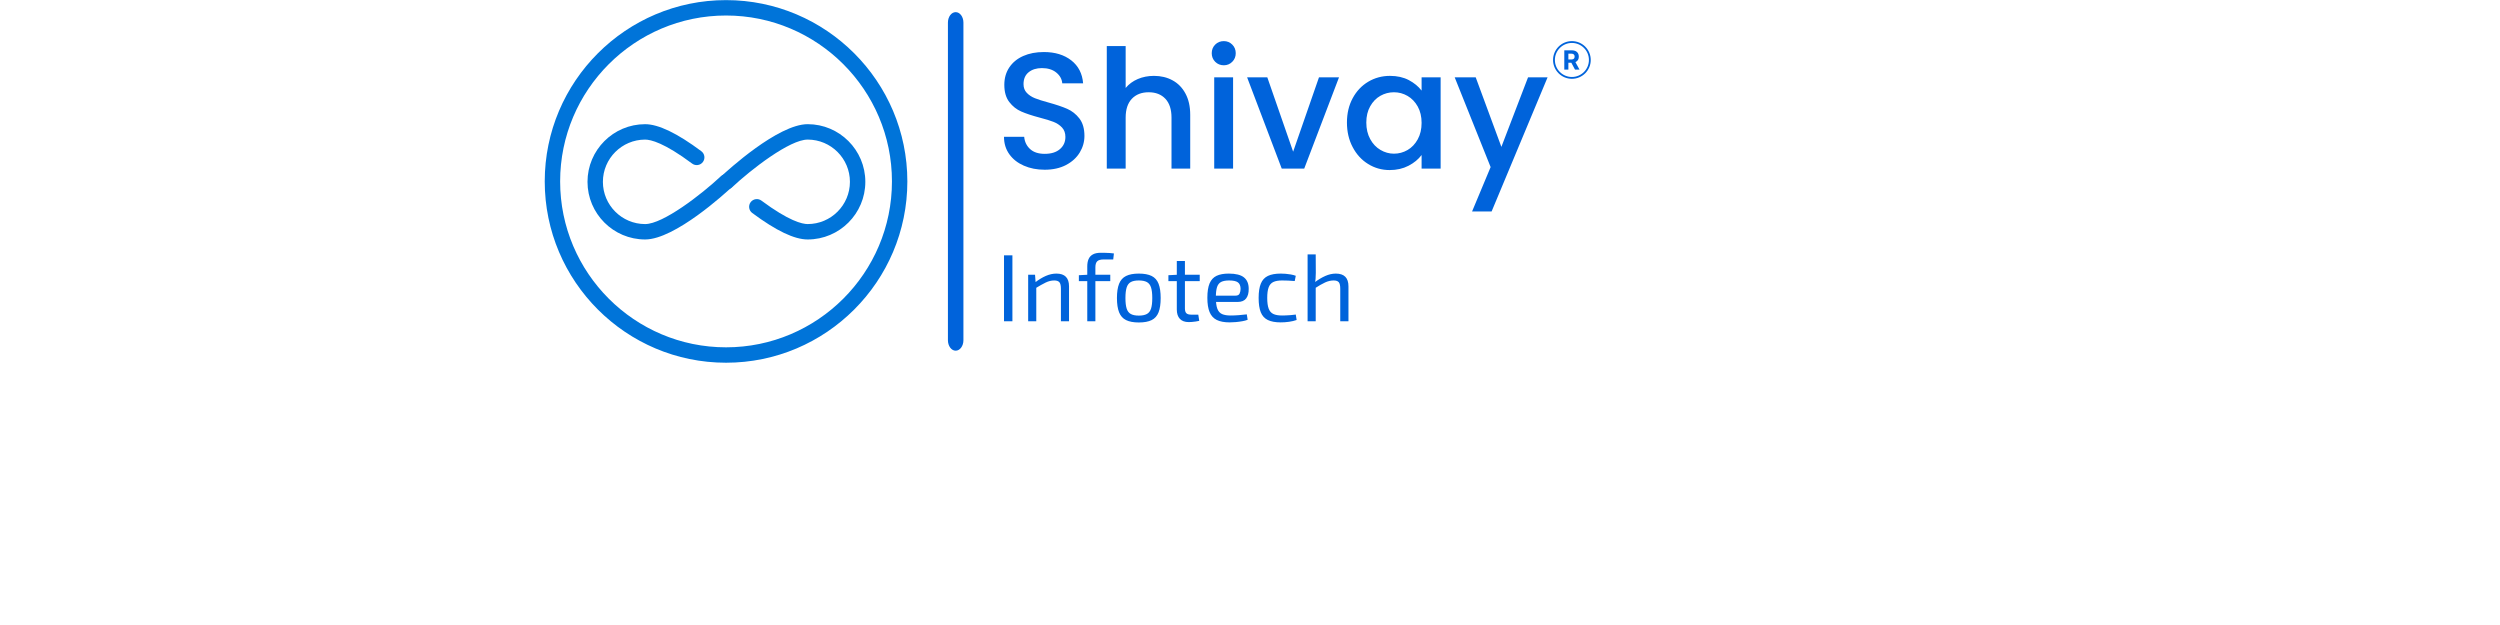
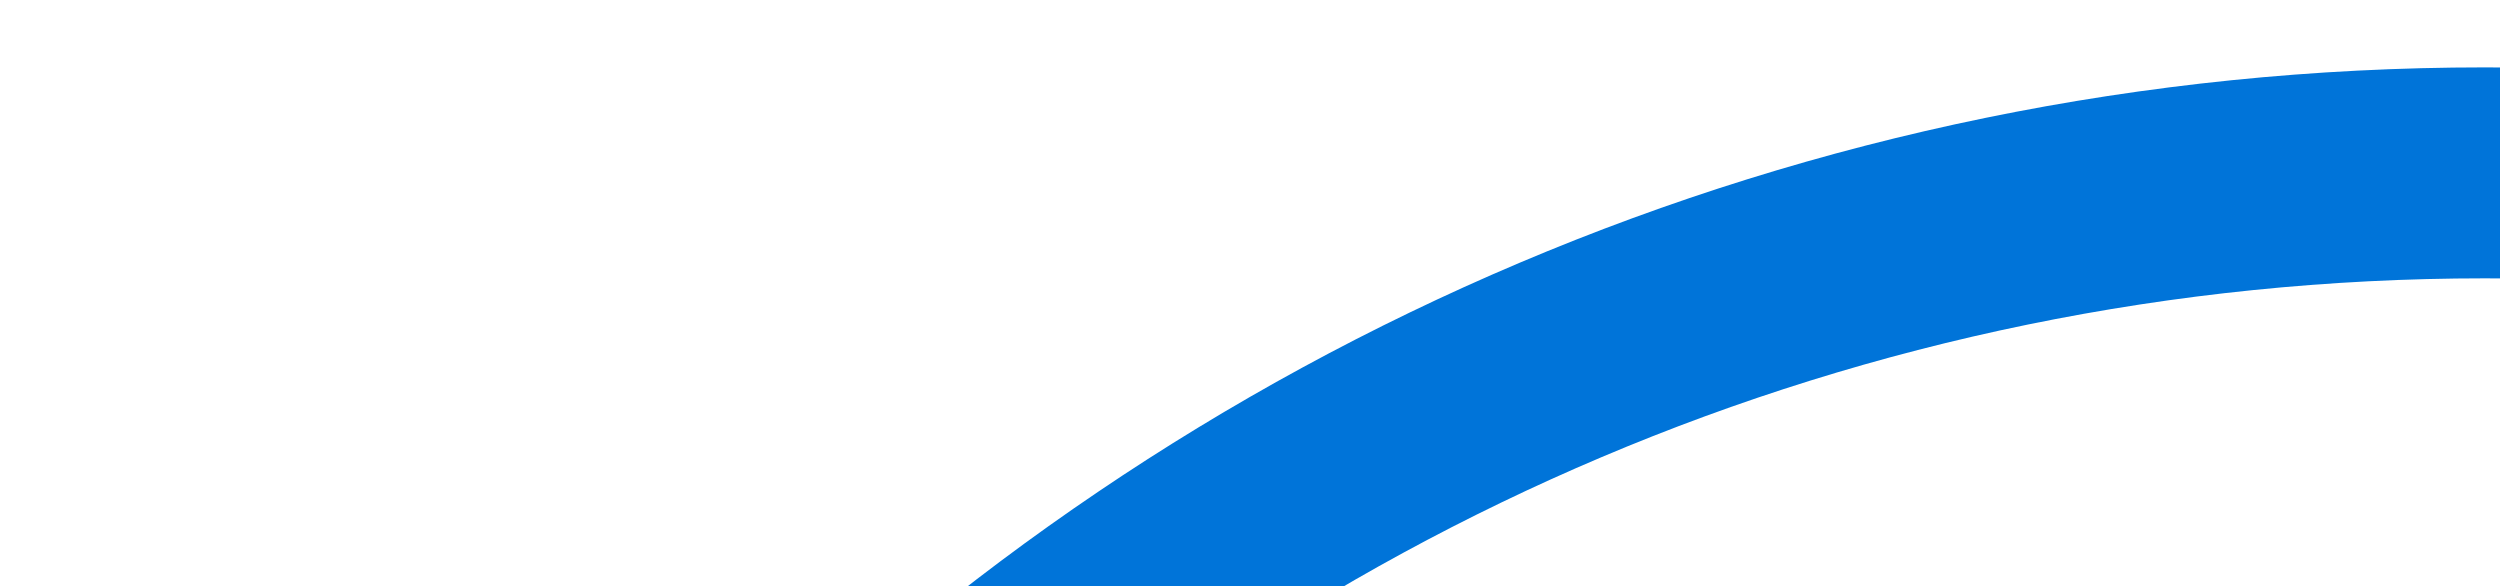
- <svg xmlns="http://www.w3.org/2000/svg" version="1.1" width="800" height="200" viewBox="0 0 1000 345">
+ <svg xmlns="http://www.w3.org/2000/svg" version="1.1" width="235" height="55" viewBox="0 0 235 55">
  <g transform="matrix(1,0,0,1,-0.605646,0.1408205)">
-     <svg viewBox="0 0 396 137" data-background-color="#ffffff" preserveAspectRatio="xMidYMid meet" height="200" width="800">
+     <svg viewBox="0 0 235 55" data-background-color="#ffffff" preserveAspectRatio="xMidYMid meet" height="200" width="800">
      <g id="tight-bounds" transform="matrix(1,0,0,1,0.2398358,-0.05592002)">
        <svg viewBox="0 0 395.52 137.112" height="137.112" width="395.52">
          <g>
            <svg viewBox="0 0 705.092 244.429" height="137.112" width="395.52">
              <g>
                <rect width="10.447" height="228.203" x="271.778" y="8.113" fill="#0063db" opacity="1" stroke-width="0" stroke="transparent" fill-opacity="1" class="rect-i$-0" data-fill-palette-color="primary" rx="1%" id="i$-0" data-palette-color="#0063db" />
              </g>
              <g transform="matrix(1,0,0,1,309.5716,27.12992)">
                <svg viewBox="0 0 395.52 190.169" height="190.169" width="395.52">
                  <g id="textblocktransform">
                    <svg viewBox="0 0 395.52 190.169" height="190.169" width="395.52" id="textblock">
                      <g>
                        <svg viewBox="0 0 395.52 115.839" height="115.839" width="395.52">
                          <g transform="matrix(1,0,0,1,0,0)">
                            <svg width="395.52" viewBox="2.9 -38.5 177.234 51.45" height="115.839" data-palette-color="#0063db">
                              <g transform="matrix(1,0,0,1,0,0)">
                                <g>
                                  <svg width="4.594" viewBox="3.16 -36.36 28.68 36.36" height="5.826" data-palette-color="#0063db" id="scriptelement" x="172.144" y="-35.72">
                                    <path d="M10.85 0L3.16 0 3.16-36.36 17.51-36.36Q21.63-36.36 24.55-34.9 27.47-33.43 29-30.76 30.54-28.09 30.54-24.49L30.54-24.49Q30.54-20.86 28.98-18.26 27.41-15.66 24.46-14.28 21.5-12.89 17.31-12.89L17.31-12.89 7.71-12.89 7.71-19.07 16.07-19.07Q18.27-19.07 19.73-19.67 21.18-20.28 21.9-21.48 22.62-22.69 22.62-24.49L22.62-24.49Q22.62-26.3 21.9-27.54 21.18-28.78 19.72-29.43 18.25-30.08 16.03-30.08L16.03-30.08 10.85-30.08 10.85 0ZM14.51-16.55L22.8-16.55 31.84 0 23.35 0 14.51-16.55Z" opacity="1" transform="matrix(1,0,0,1,0,0)" fill="#0063db" class="undefined-123" id="av-123" />
                                  </svg>
                                </g>
                              </g>
                              <path d="M168.747-32.807C168.747-35.951 171.296-38.5 174.441-38.5 177.585-38.5 180.134-35.951 180.134-32.807 180.134-29.663 177.585-27.114 174.441-27.114 171.296-27.114 168.747-29.663 168.747-32.807ZM174.441-27.666C177.28-27.666 179.581-29.968 179.581-32.807 179.581-35.646 177.28-37.947 174.441-37.947 171.602-37.947 169.3-35.646 169.3-32.807 169.3-29.968 171.602-27.666 174.441-27.666Z" fill="#0063db" id="scriptcircle" data-fill-palette-color="primary" />
                              <path d="M15.2 0.35Q11.7 0.35 8.9-0.88 6.1-2.1 4.5-4.35 2.9-6.6 2.9-9.6L2.9-9.6 9-9.6Q9.2-7.35 10.78-5.9 12.35-4.45 15.2-4.45L15.2-4.45Q18.15-4.45 19.8-5.88 21.45-7.3 21.45-9.55L21.45-9.55Q21.45-11.3 20.43-12.4 19.4-13.5 17.88-14.1 16.35-14.7 13.65-15.4L13.65-15.4Q10.25-16.3 8.13-17.23 6-18.15 4.5-20.1 3-22.05 3-25.3L3-25.3Q3-28.3 4.5-30.55 6-32.8 8.7-34 11.4-35.2 14.95-35.2L14.95-35.2Q20-35.2 23.23-32.68 26.45-30.15 26.8-25.75L26.8-25.75 20.5-25.75Q20.35-27.65 18.7-29 17.05-30.35 14.35-30.35L14.35-30.35Q11.9-30.35 10.35-29.1 8.8-27.85 8.8-25.5L8.8-25.5Q8.8-23.9 9.78-22.88 10.75-21.85 12.25-21.25 13.75-20.65 16.35-19.95L16.35-19.95Q19.8-19 21.98-18.05 24.15-17.1 25.68-15.13 27.2-13.15 27.2-9.85L27.2-9.85Q27.2-7.2 25.78-4.85 24.35-2.5 21.63-1.07 18.9 0.35 15.2 0.35L15.2 0.35ZM48.2-28Q51.35-28 53.82-26.65 56.3-25.3 57.72-22.65 59.15-20 59.15-16.25L59.15-16.25 59.15 0 53.5 0 53.5-15.4Q53.5-19.1 51.65-21.08 49.8-23.05 46.6-23.05L46.6-23.05Q43.4-23.05 41.52-21.08 39.65-19.1 39.65-15.4L39.65-15.4 39.65 0 33.95 0 33.95-37 39.65-37 39.65-24.35Q41.1-26.1 43.32-27.05 45.55-28 48.2-28L48.2-28ZM69.3-31.2Q67.75-31.2 66.7-32.25 65.65-33.3 65.65-34.85L65.65-34.85Q65.65-36.4 66.7-37.45 67.75-38.5 69.3-38.5L69.3-38.5Q70.8-38.5 71.85-37.45 72.9-36.4 72.9-34.85L72.9-34.85Q72.9-33.3 71.85-32.25 70.8-31.2 69.3-31.2L69.3-31.2ZM66.4-27.55L72.1-27.55 72.1 0 66.4 0 66.4-27.55ZM82.44-27.55L90.24-5.1 98.04-27.55 104.09-27.55 93.59 0 86.79 0 76.34-27.55 82.44-27.55ZM106.49-13.9Q106.49-18.05 108.22-21.25 109.94-24.45 112.92-26.23 115.89-28 119.49-28L119.49-28Q122.74-28 125.17-26.73 127.59-25.45 129.04-23.55L129.04-23.55 129.04-27.55 134.79-27.55 134.79 0 129.04 0 129.04-4.1Q127.59-2.15 125.09-0.85 122.59 0.45 119.39 0.45L119.39 0.45Q115.84 0.45 112.89-1.38 109.94-3.2 108.22-6.48 106.49-9.75 106.49-13.9L106.49-13.9ZM129.04-13.8Q129.04-16.65 127.87-18.75 126.69-20.85 124.79-21.95 122.89-23.05 120.69-23.05L120.69-23.05Q118.49-23.05 116.59-21.98 114.69-20.9 113.52-18.82 112.34-16.75 112.34-13.9L112.34-13.9Q112.34-11.05 113.52-8.9 114.69-6.75 116.62-5.63 118.54-4.5 120.69-4.5L120.69-4.5Q122.89-4.5 124.79-5.6 126.69-6.7 127.87-8.83 129.04-10.95 129.04-13.8L129.04-13.8ZM161.19-27.55L167.09-27.55 150.19 12.95 144.29 12.95 149.89-0.45 139.04-27.55 145.39-27.55 153.14-6.55 161.19-27.55Z" opacity="1" transform="matrix(1,0,0,1,0,0)" fill="#0063db" class="undefined-text-0" data-fill-palette-color="primary" id="text-0" />
                            </svg>
                          </g>
                        </svg>
                      </g>
                      <g transform="matrix(1,0,0,1,0,143.1862)">
                        <svg viewBox="0 0 232.21 46.983" height="46.983" width="232.21">
                          <g transform="matrix(1,0,0,1,0,0)">
                            <svg width="232.21" viewBox="4.35 -35.85 180.38 36.5" height="46.983" data-palette-color="#0063db">
                              <path d="M4.35-34.5L8.75-34.5 8.75 0 4.35 0 4.35-34.5ZM31.8-24.95L31.8-24.95Q38.4-24.95 38.4-18.25L38.4-18.25 38.4 0 34.15 0 34.15-17.05Q34.15-19.5 33.35-20.43 32.55-21.35 30.65-21.35L30.65-21.35Q28.4-21.35 26.15-20.25 23.9-19.15 20.8-17.25L20.8-17.25 20.6-20.3Q23.45-22.5 26.25-23.73 29.05-24.95 31.8-24.95ZM17-24.35L20.6-24.35 20.95-19.7 21.25-18.95 21.25 0 17 0 17-24.35ZM55.05-35.85L55.05-35.85Q55.85-35.85 57.1-35.83 58.34-35.8 59.65-35.73 60.95-35.65 61.9-35.5L61.9-35.5 61.55-32.35 56.55-32.35Q54.15-32.35 53.17-31.4 52.2-30.45 52.2-28.25L52.2-28.25 52.2 0 47.95 0 47.95-28.7Q47.95-31 48.65-32.58 49.35-34.15 50.9-35 52.45-35.85 55.05-35.85ZM48.2-24.35L60-24.35 60-21 43.55-21 43.55-24.1 48.2-24.35ZM74.94-24.95L74.94-24.95Q79.14-24.95 81.67-23.7 84.19-22.45 85.29-19.63 86.39-16.8 86.39-12.15L86.39-12.15Q86.39-7.5 85.29-4.67 84.19-1.85 81.67-0.6 79.14 0.65 74.94 0.65L74.94 0.65Q70.79 0.65 68.27-0.6 65.74-1.85 64.62-4.67 63.49-7.5 63.49-12.15L63.49-12.15Q63.49-16.8 64.62-19.63 65.74-22.45 68.27-23.7 70.79-24.95 74.94-24.95ZM74.94-21.35L74.94-21.35Q72.29-21.35 70.77-20.53 69.24-19.7 68.59-17.7 67.94-15.7 67.94-12.15L67.94-12.15Q67.94-8.6 68.59-6.6 69.24-4.6 70.77-3.78 72.29-2.95 74.94-2.95L74.94-2.95Q77.59-2.95 79.14-3.78 80.69-4.6 81.34-6.6 81.99-8.6 81.99-12.15L81.99-12.15Q81.99-15.7 81.34-17.7 80.69-19.7 79.14-20.53 77.59-21.35 74.94-21.35ZM94.84-31.55L99.09-31.55 99.09-6.7Q99.09-4.95 99.84-4.2 100.59-3.45 102.39-3.45L102.39-3.45 106.09-3.45 106.59-0.2Q105.79 0 104.74 0.15 103.69 0.3 102.69 0.38 101.69 0.45 101.09 0.45L101.09 0.45Q98.04 0.45 96.44-1.25 94.84-2.95 94.84-6.15L94.84-6.15 94.84-31.55ZM95.24-24.35L106.84-24.35 106.84-21 90.44-21 90.44-24.1 95.24-24.35ZM122.04-24.95L122.04-24.95Q127.54-24.95 130.01-22.95 132.49-20.95 132.49-17L132.49-17Q132.54-13.75 131.14-11.93 129.74-10.1 126.69-10.1L126.69-10.1 112.49-10.1 112.49-13.4 125.59-13.4Q127.24-13.4 127.74-14.53 128.24-15.65 128.24-17L128.24-17Q128.19-19.35 126.84-20.35 125.49-21.35 122.24-21.35L122.24-21.35Q119.59-21.35 118.06-20.58 116.54-19.8 115.91-17.88 115.29-15.95 115.29-12.5L115.29-12.5Q115.29-8.6 116.06-6.55 116.84-4.5 118.54-3.75 120.24-3 123.04-3L123.04-3Q124.99-3 127.31-3.18 129.64-3.35 131.49-3.6L131.49-3.6 131.94-0.75Q130.79-0.3 129.11 0 127.44 0.3 125.66 0.45 123.89 0.6 122.49 0.6L122.49 0.6Q118.29 0.6 115.74-0.68 113.19-1.95 112.01-4.78 110.84-7.6 110.84-12.25L110.84-12.25Q110.84-17.05 112.01-19.83 113.19-22.6 115.66-23.78 118.14-24.95 122.04-24.95ZM149.29-24.95L149.29-24.95Q150.39-24.95 151.74-24.85 153.09-24.75 154.51-24.5 155.94-24.25 157.14-23.8L157.14-23.8 156.59-21.05Q154.94-21.2 153.11-21.28 151.29-21.35 149.99-21.35L149.99-21.35Q147.09-21.35 145.39-20.55 143.69-19.75 142.94-17.75 142.19-15.75 142.19-12.2L142.19-12.2Q142.19-8.65 142.94-6.63 143.69-4.6 145.39-3.8 147.09-3 149.99-3L149.99-3Q150.74-3 151.94-3.05 153.14-3.1 154.51-3.2 155.89-3.3 157.14-3.5L157.14-3.5 157.59-0.65Q155.74 0 153.56 0.3 151.39 0.6 149.24 0.6L149.24 0.6Q145.04 0.6 142.49-0.65 139.94-1.9 138.81-4.7 137.69-7.5 137.69-12.2L137.69-12.2Q137.69-16.9 138.84-19.7 139.99-22.5 142.54-23.73 145.09-24.95 149.29-24.95ZM178.13-24.95L178.13-24.95Q184.73-24.95 184.73-18.25L184.73-18.25 184.73 0 180.43 0 180.43-17.05Q180.43-19.5 179.66-20.43 178.88-21.35 176.98-21.35L176.98-21.35Q174.73-21.35 172.48-20.3 170.23-19.25 167.13-17.25L167.13-17.25 166.93-20.3Q169.78-22.45 172.58-23.7 175.38-24.95 178.13-24.95ZM163.33-35L167.58-35 167.63-25.35Q167.63-23.7 167.51-22.25 167.38-20.8 167.13-19.7L167.13-19.7 167.58-18.95 167.58 0 163.33 0 163.33-35Z" opacity="1" transform="matrix(1,0,0,1,0,0)" fill="#0063db" class="undefined-text-1" data-fill-palette-color="secondary" id="text-1" />
                            </svg>
                          </g>
                        </svg>
                      </g>
                    </svg>
                  </g>
                </svg>
              </g>
              <g>
                <svg viewBox="0 0 244.431 244.429" height="244.429" width="244.431">
                  <g>
                    <svg version="1.1" x="0" y="0" viewBox="5.228 5.229 89.543 89.542" enable-background="new 0 0 100 100" xml:space="preserve" height="244.429" width="244.431" class="icon-icon-0" data-fill-palette-color="accent" id="icon-0">
                      <g fill="#0074d9" data-fill-palette-color="accent">
                        <path d="M50 94.771C25.312 94.771 5.228 74.688 5.228 50 5.228 25.313 25.312 5.229 50 5.229c24.688 0 44.771 20.084 44.771 44.771C94.771 74.688 74.688 94.771 50 94.771zM50 9.033C27.409 9.033 9.031 27.41 9.031 50S27.409 90.969 50 90.969 90.967 72.59 90.967 50 72.59 9.033 50 9.033z" fill="#0074d9" data-fill-palette-color="accent" />
                        <g fill="#0074d9" data-fill-palette-color="accent">
                          <path d="M30.022 64.336c-7.849 0-14.234-6.386-14.234-14.233 0-7.85 6.386-14.234 14.234-14.234 3.276 0 7.944 2.246 13.875 6.676 0.842 0.628 1.015 1.82 0.385 2.663-0.628 0.842-1.82 1.016-2.662 0.385-6.896-5.149-10.227-5.919-11.599-5.919-5.751 0-10.43 4.68-10.43 10.431 0 5.75 4.679 10.428 10.43 10.428 4.415 0 13.82-7.25 18.711-11.818 0.769-0.717 1.973-0.676 2.689 0.093 0.718 0.768 0.677 1.969-0.092 2.688C49.924 52.807 37.373 64.336 30.022 64.336z" fill="#0074d9" data-fill-palette-color="accent" />
                          <path d="M70.16 64.336c-3.287 0-7.766-2.141-13.693-6.541-0.844-0.626-1.02-1.818-0.395-2.662 0.628-0.843 1.818-1.02 2.662-0.393 6.785 5.039 10.072 5.791 11.426 5.791 5.751 0 10.43-4.68 10.43-10.429 0-5.751-4.679-10.431-10.43-10.431-4.414 0-13.82 7.25-18.711 11.819-0.768 0.718-1.971 0.676-2.689-0.092-0.716-0.769-0.675-1.971 0.092-2.688 1.407-1.314 13.96-12.844 21.309-12.844 7.851 0 14.233 6.385 14.233 14.234S78.012 64.336 70.16 64.336z" fill="#0074d9" data-fill-palette-color="accent" />
                        </g>
                      </g>
                    </svg>
                  </g>
                </svg>
              </g>
            </svg>
          </g>
          <defs />
        </svg>
        <rect width="395.52" height="137.112" fill="none" stroke="none" visibility="hidden" />
      </g>
    </svg>
  </g>
</svg>
